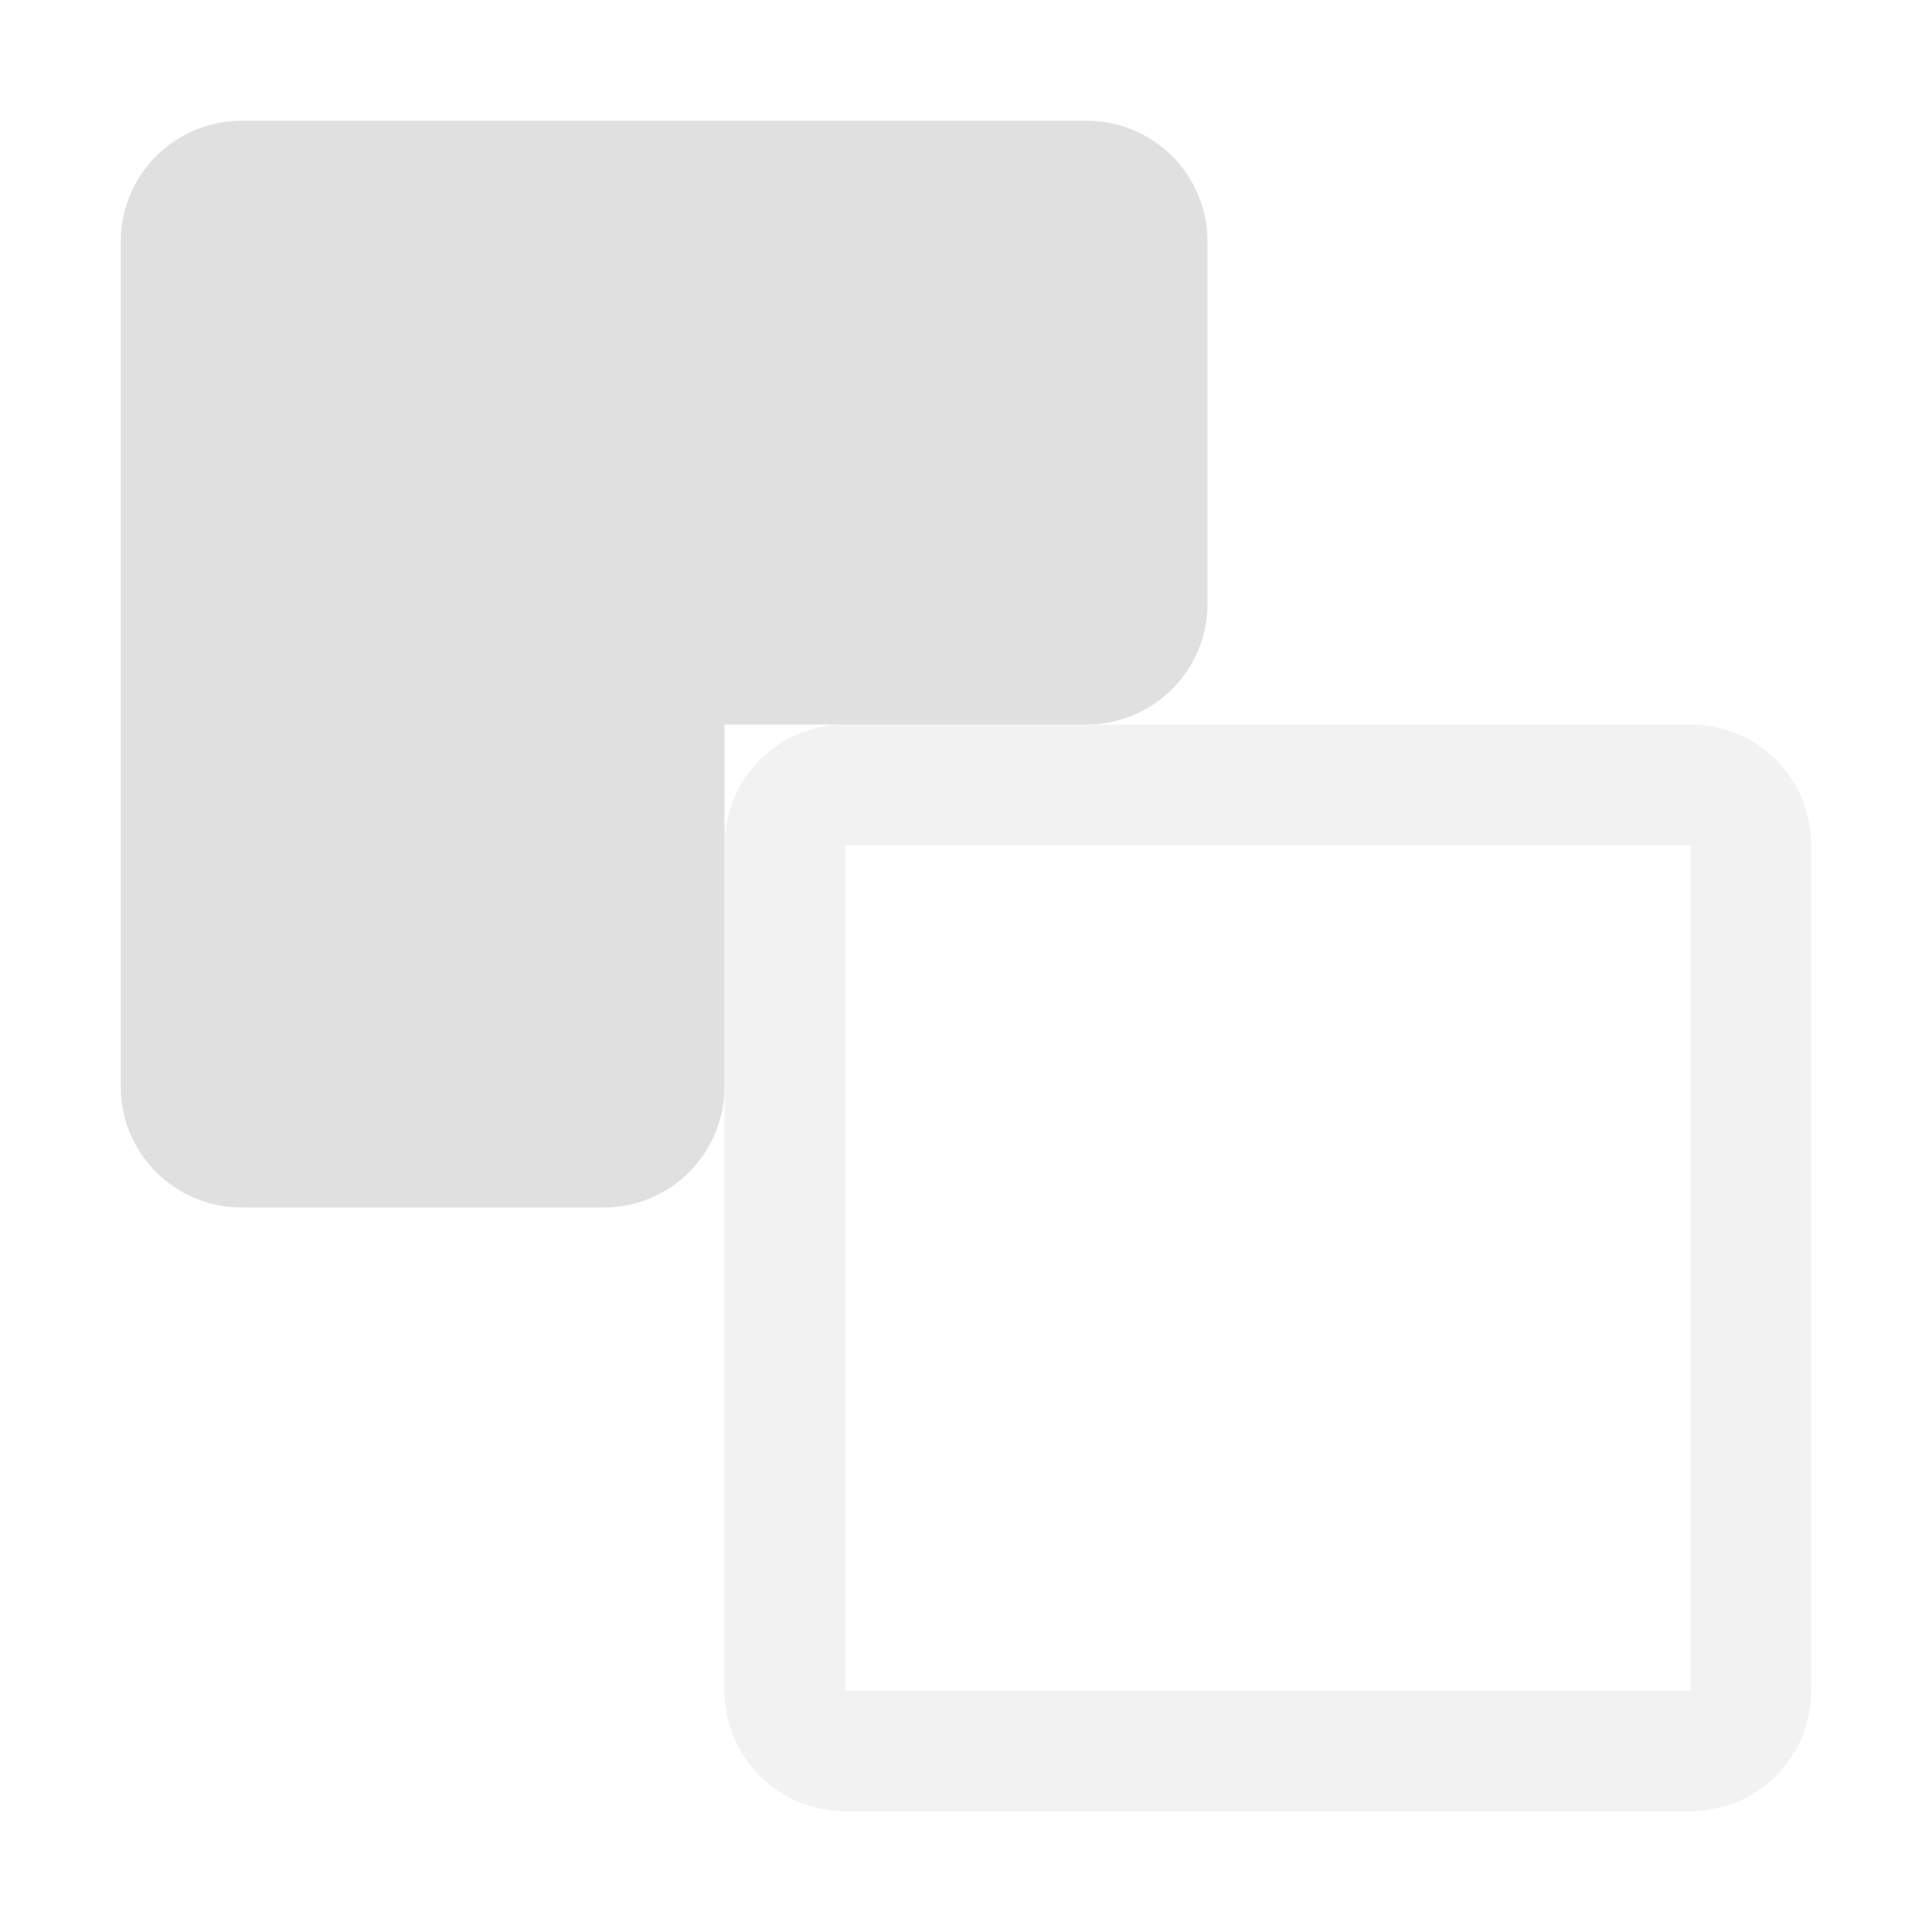
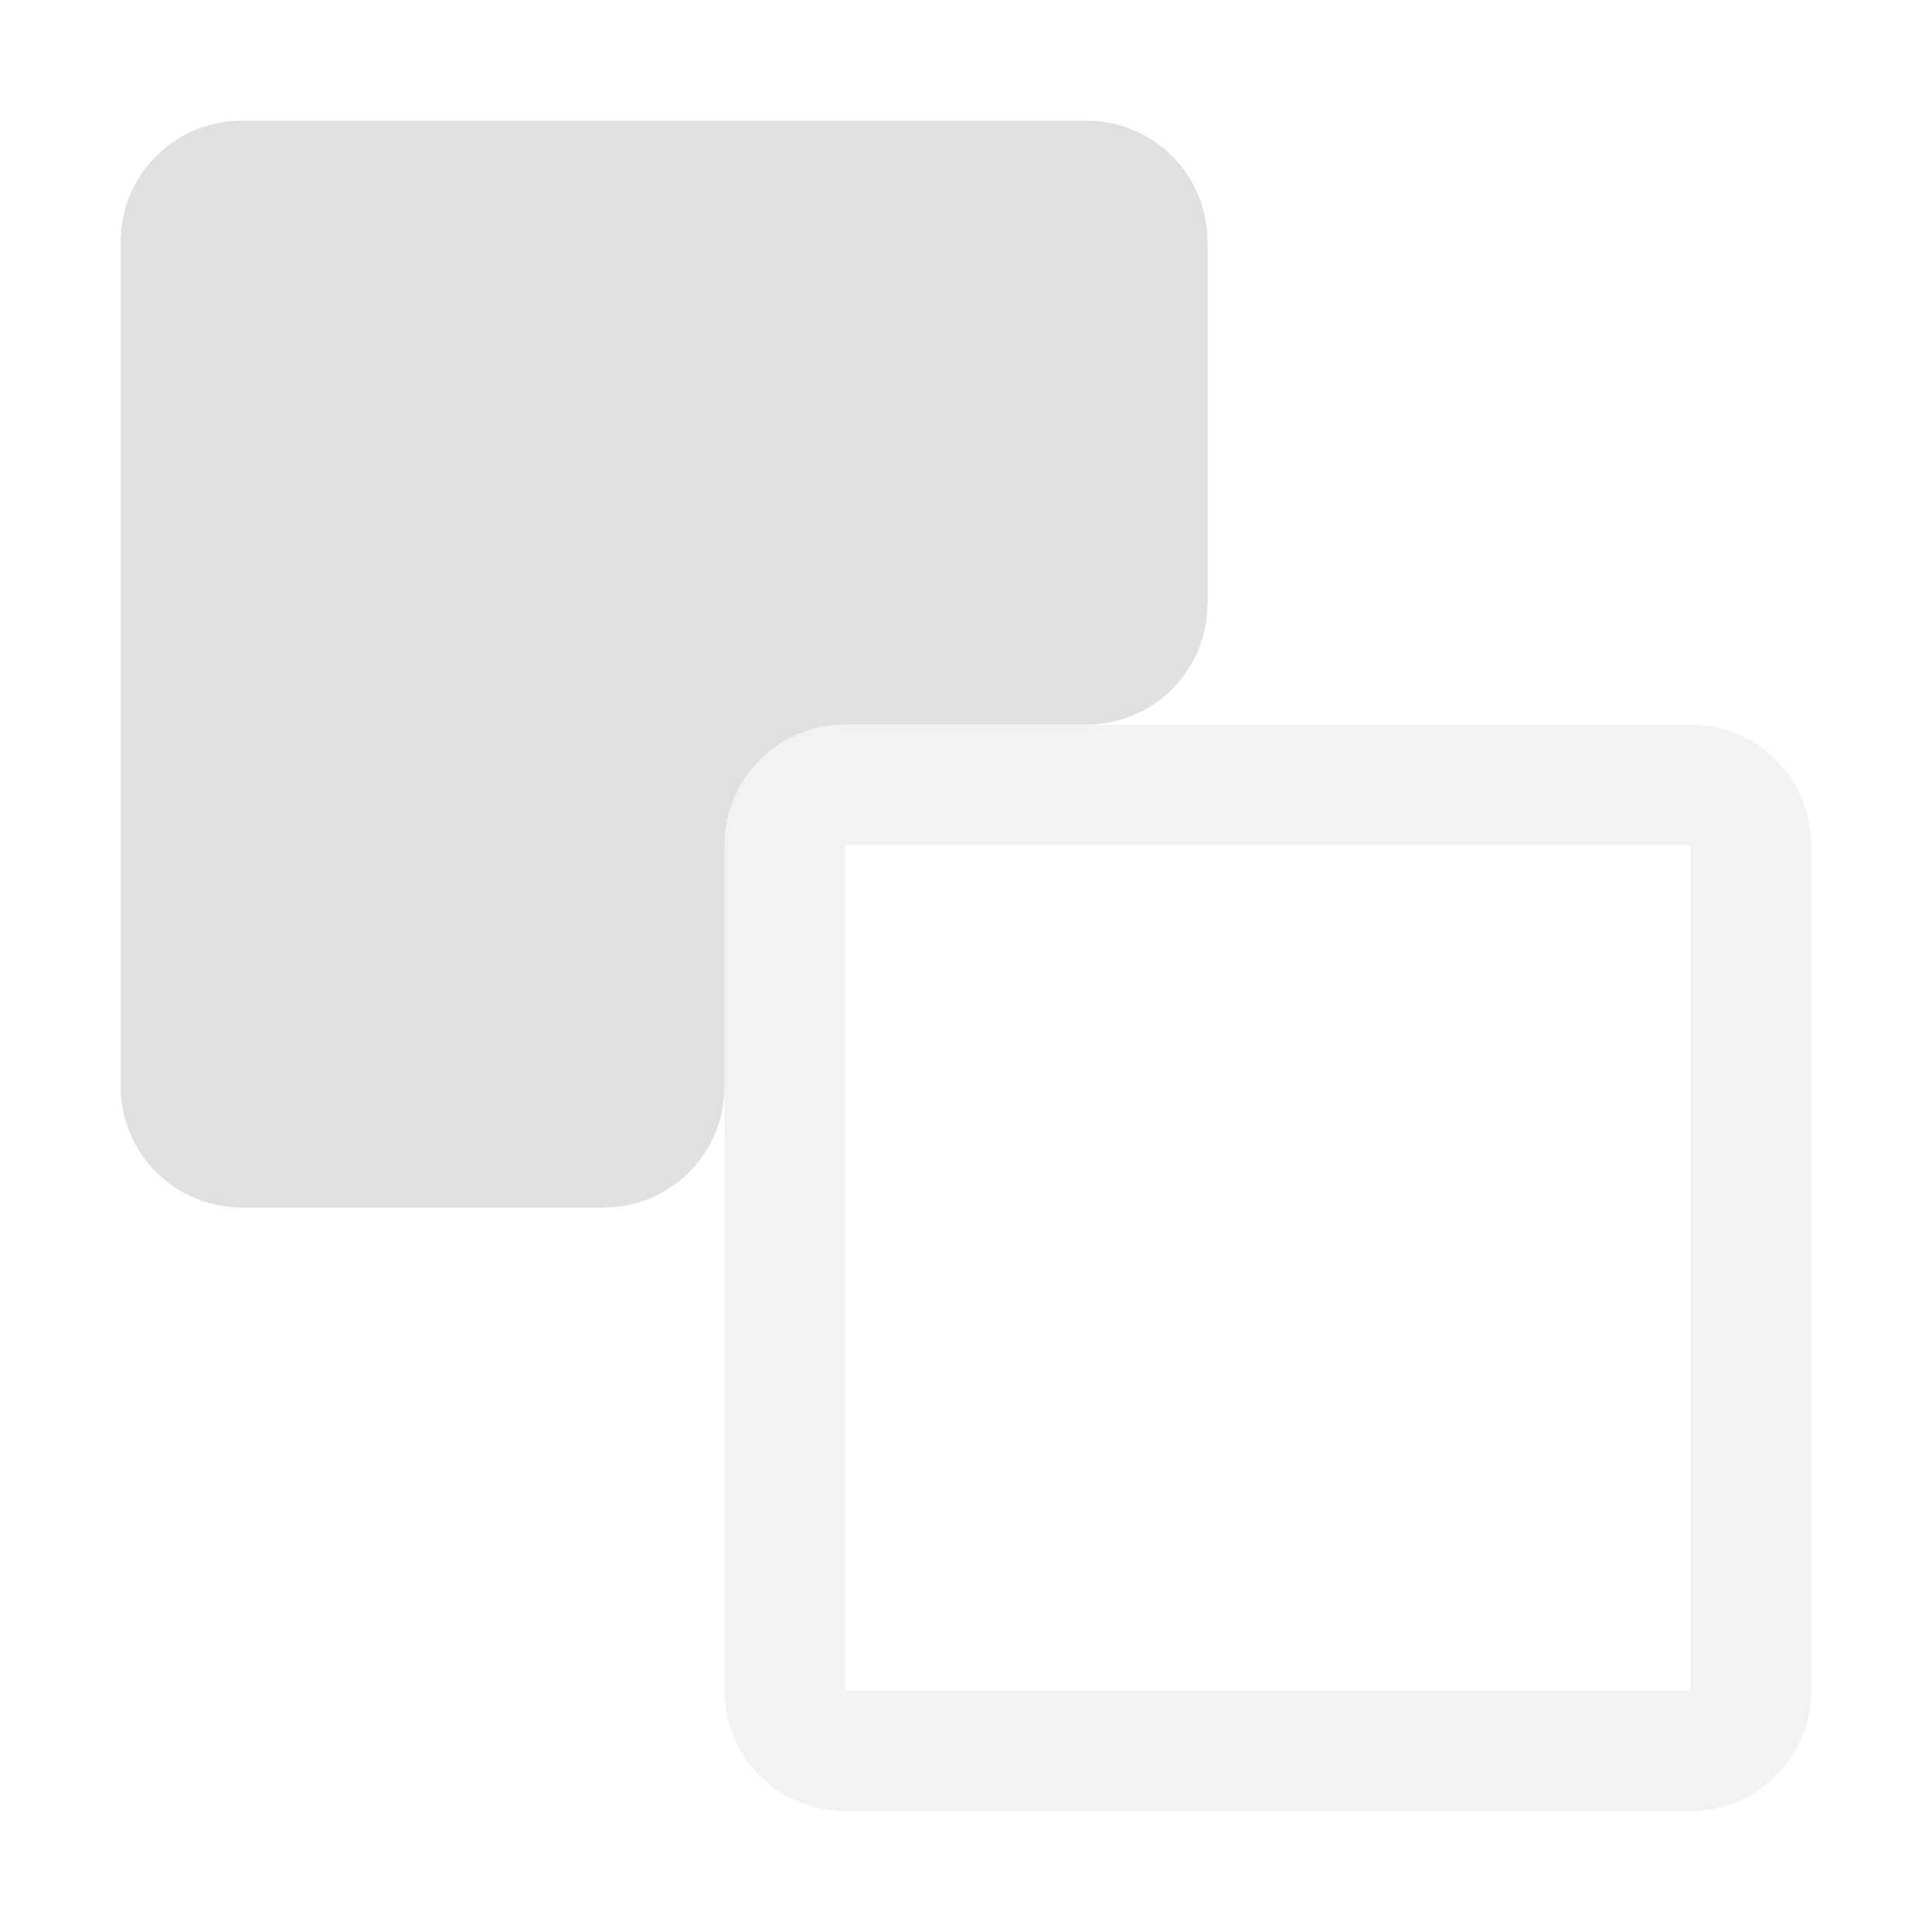
<svg xmlns="http://www.w3.org/2000/svg" width="16" height="16" viewBox="0 0 16 16">
-   <path fill="#e0e0e0" d="M1 2A1 1 0 0 1 2 1L9 1A1 1 0 0 1 10 2L10 5A1 1 0 0 1 9 6L6 6L6 9A1 1 0 0 1 5 10L2 10A1 1 0 0 1 1 9Z" />
+   <path fill="#e0e0e0" d="M1 2A1 1 0 0 1 2 1L9 1A1 1 0 0 1 10 2L10 5A1 1 0 0 1 9 6L7 6A1 1 0 0 0 6 7L6 9A1 1 0 0 1 5 10L2 10A1 1 0 0 1 1 9Z" />
  <path fill="#e0e0e0" fill-opacity=".4" fill-rule="evenodd" d="M6 7A1 1 0 0 1 7 6L14 6A1 1 0 0 1 15 7L15 14A1 1 0 0 1 14 15L7 15A1 1 0 0 1 6 14ZM7 7L14 7L14 14L7 14Z" />
</svg>
